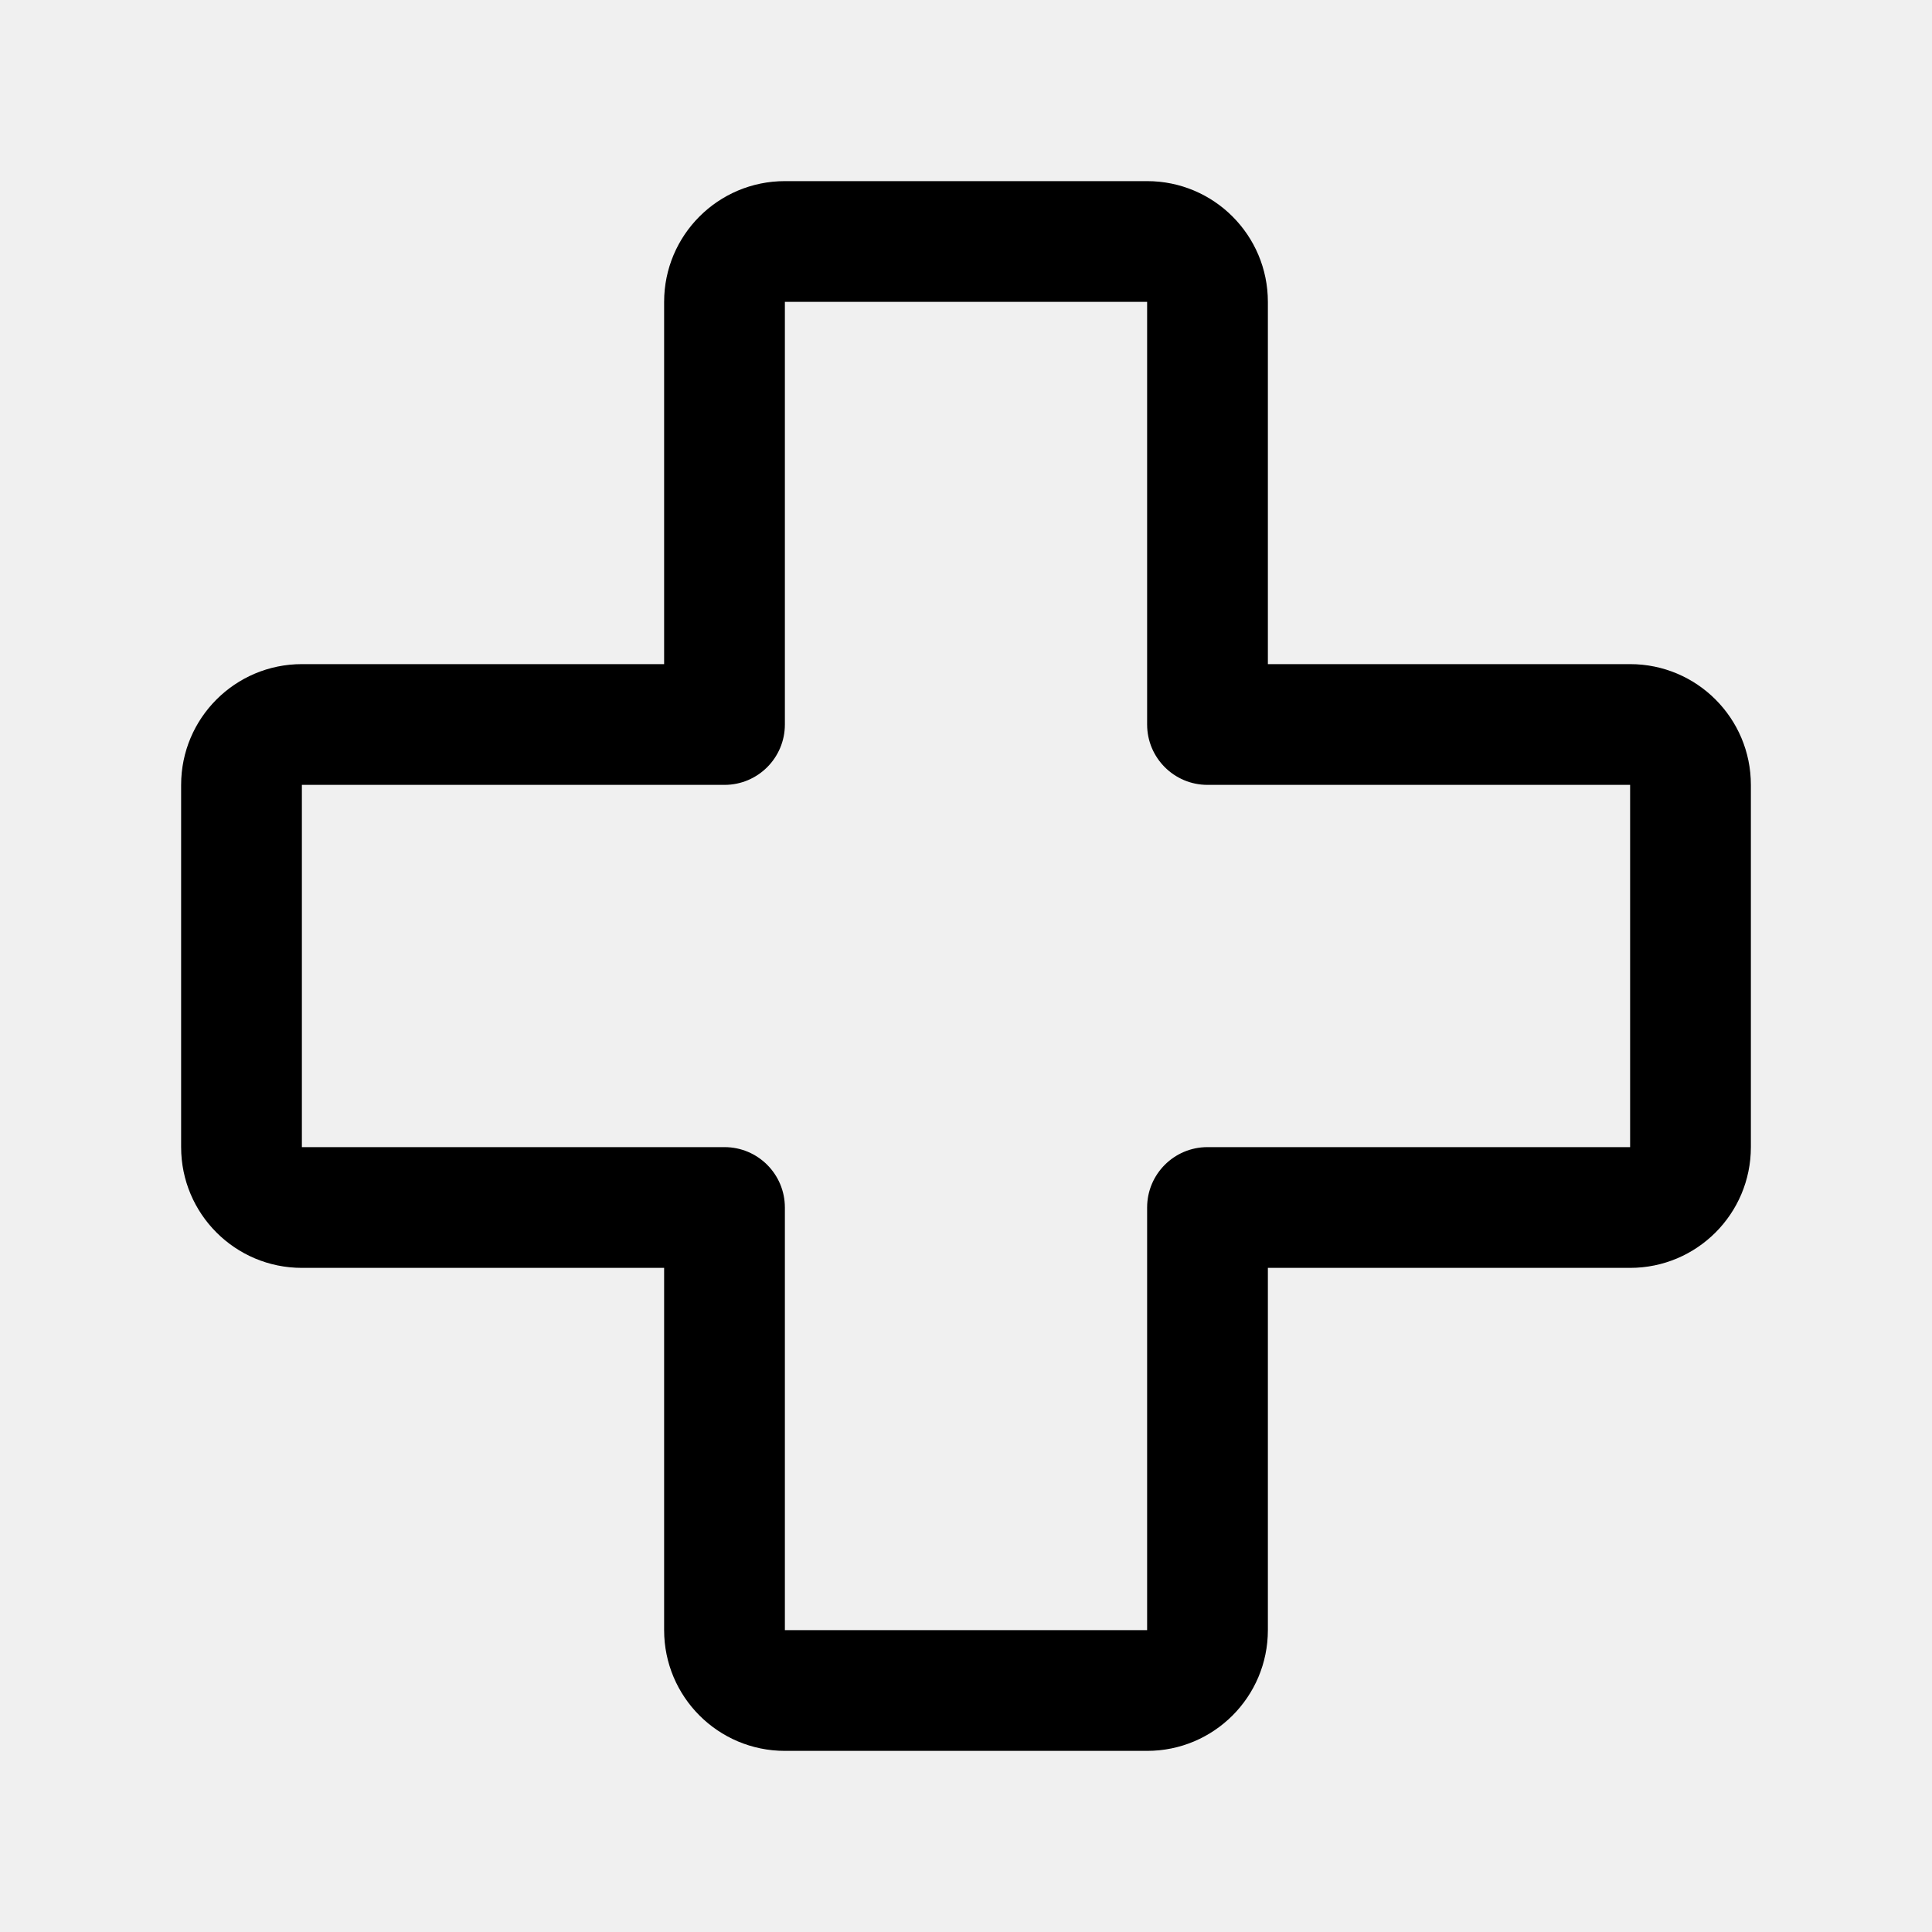
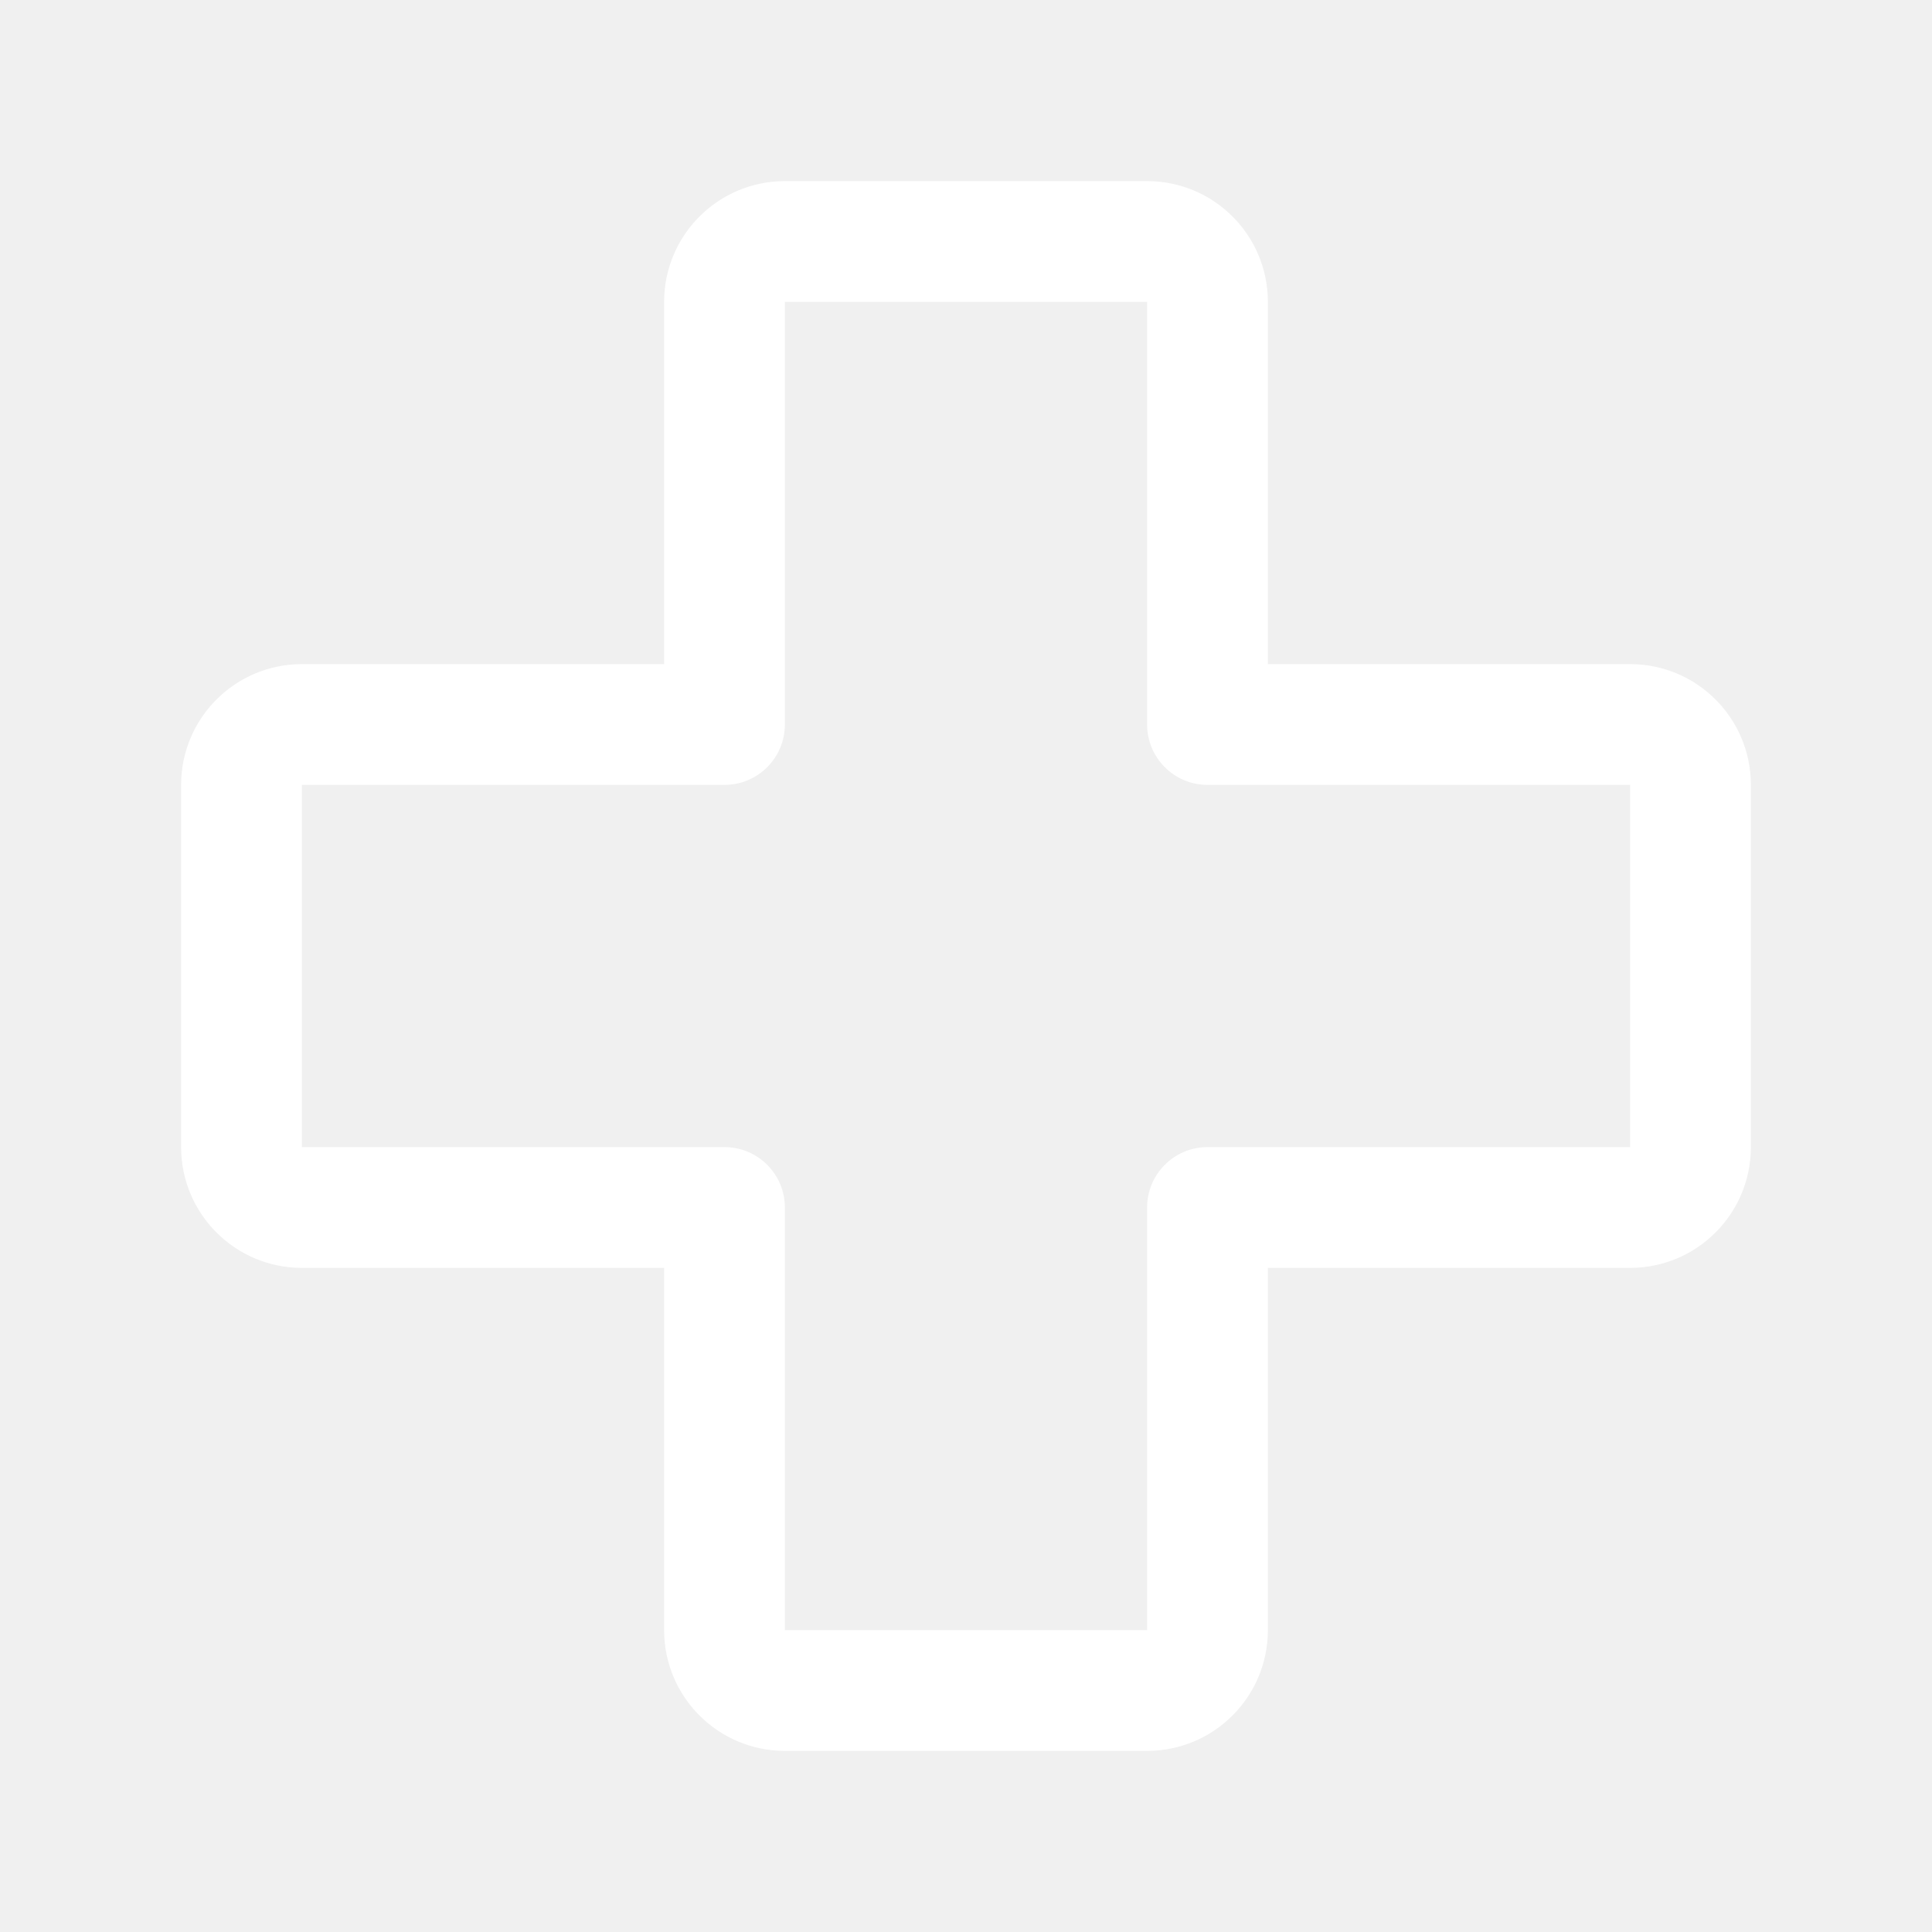
- <svg xmlns="http://www.w3.org/2000/svg" width="40" height="40" fill="#000000" viewBox="0 0 256 256">
+ <svg xmlns="http://www.w3.org/2000/svg" width="40" height="40" fill="#ffffff" viewBox="0 0 256 256">
  <path d="M216,88H168V40a16,16,0,0,0-16-16H104A16,16,0,0,0,88,40V88H40a16,16,0,0,0-16,16v48a16,16,0,0,0,16,16H88v48a16,16,0,0,0,16,16h48a16,16,0,0,0,16-16V168h48a16,16,0,0,0,16-16V104A16,16,0,0,0,216,88Zm0,64H160a8,8,0,0,0-8,8v56H104V160a8,8,0,0,0-8-8H40V104H96a8,8,0,0,0,8-8V40h48V96a8,8,0,0,0,8,8h56Z" />
</svg>
